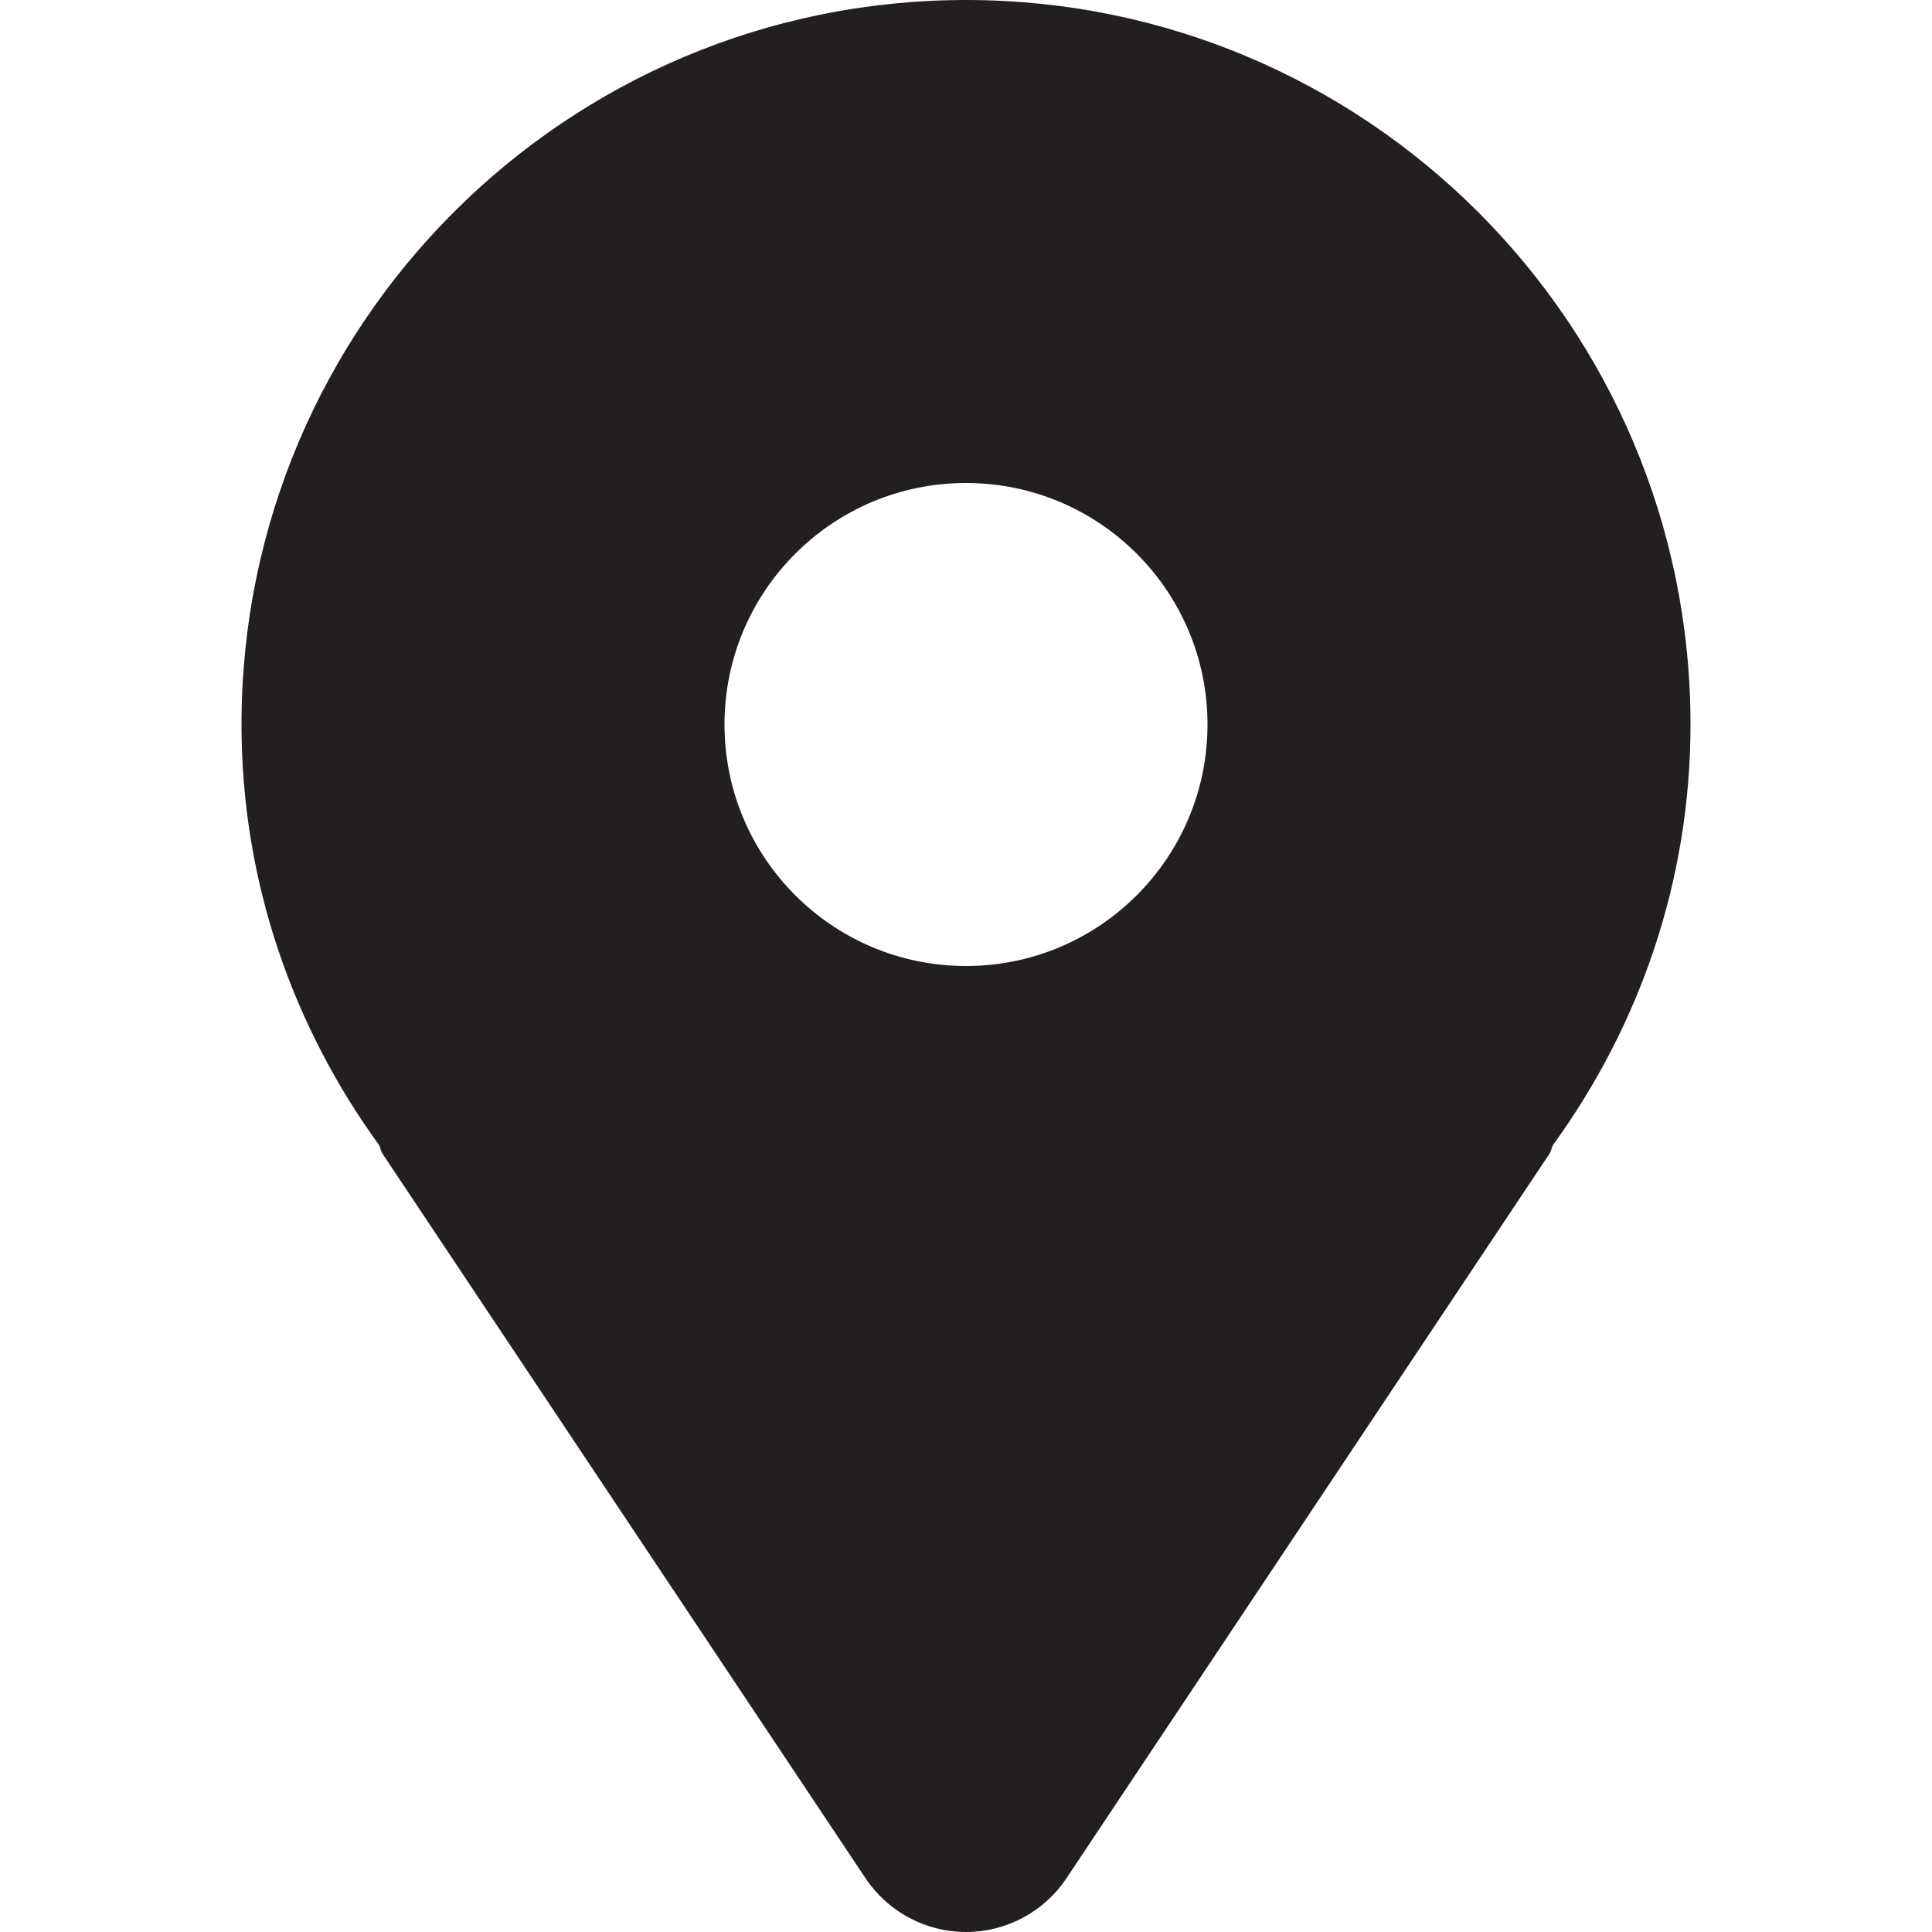
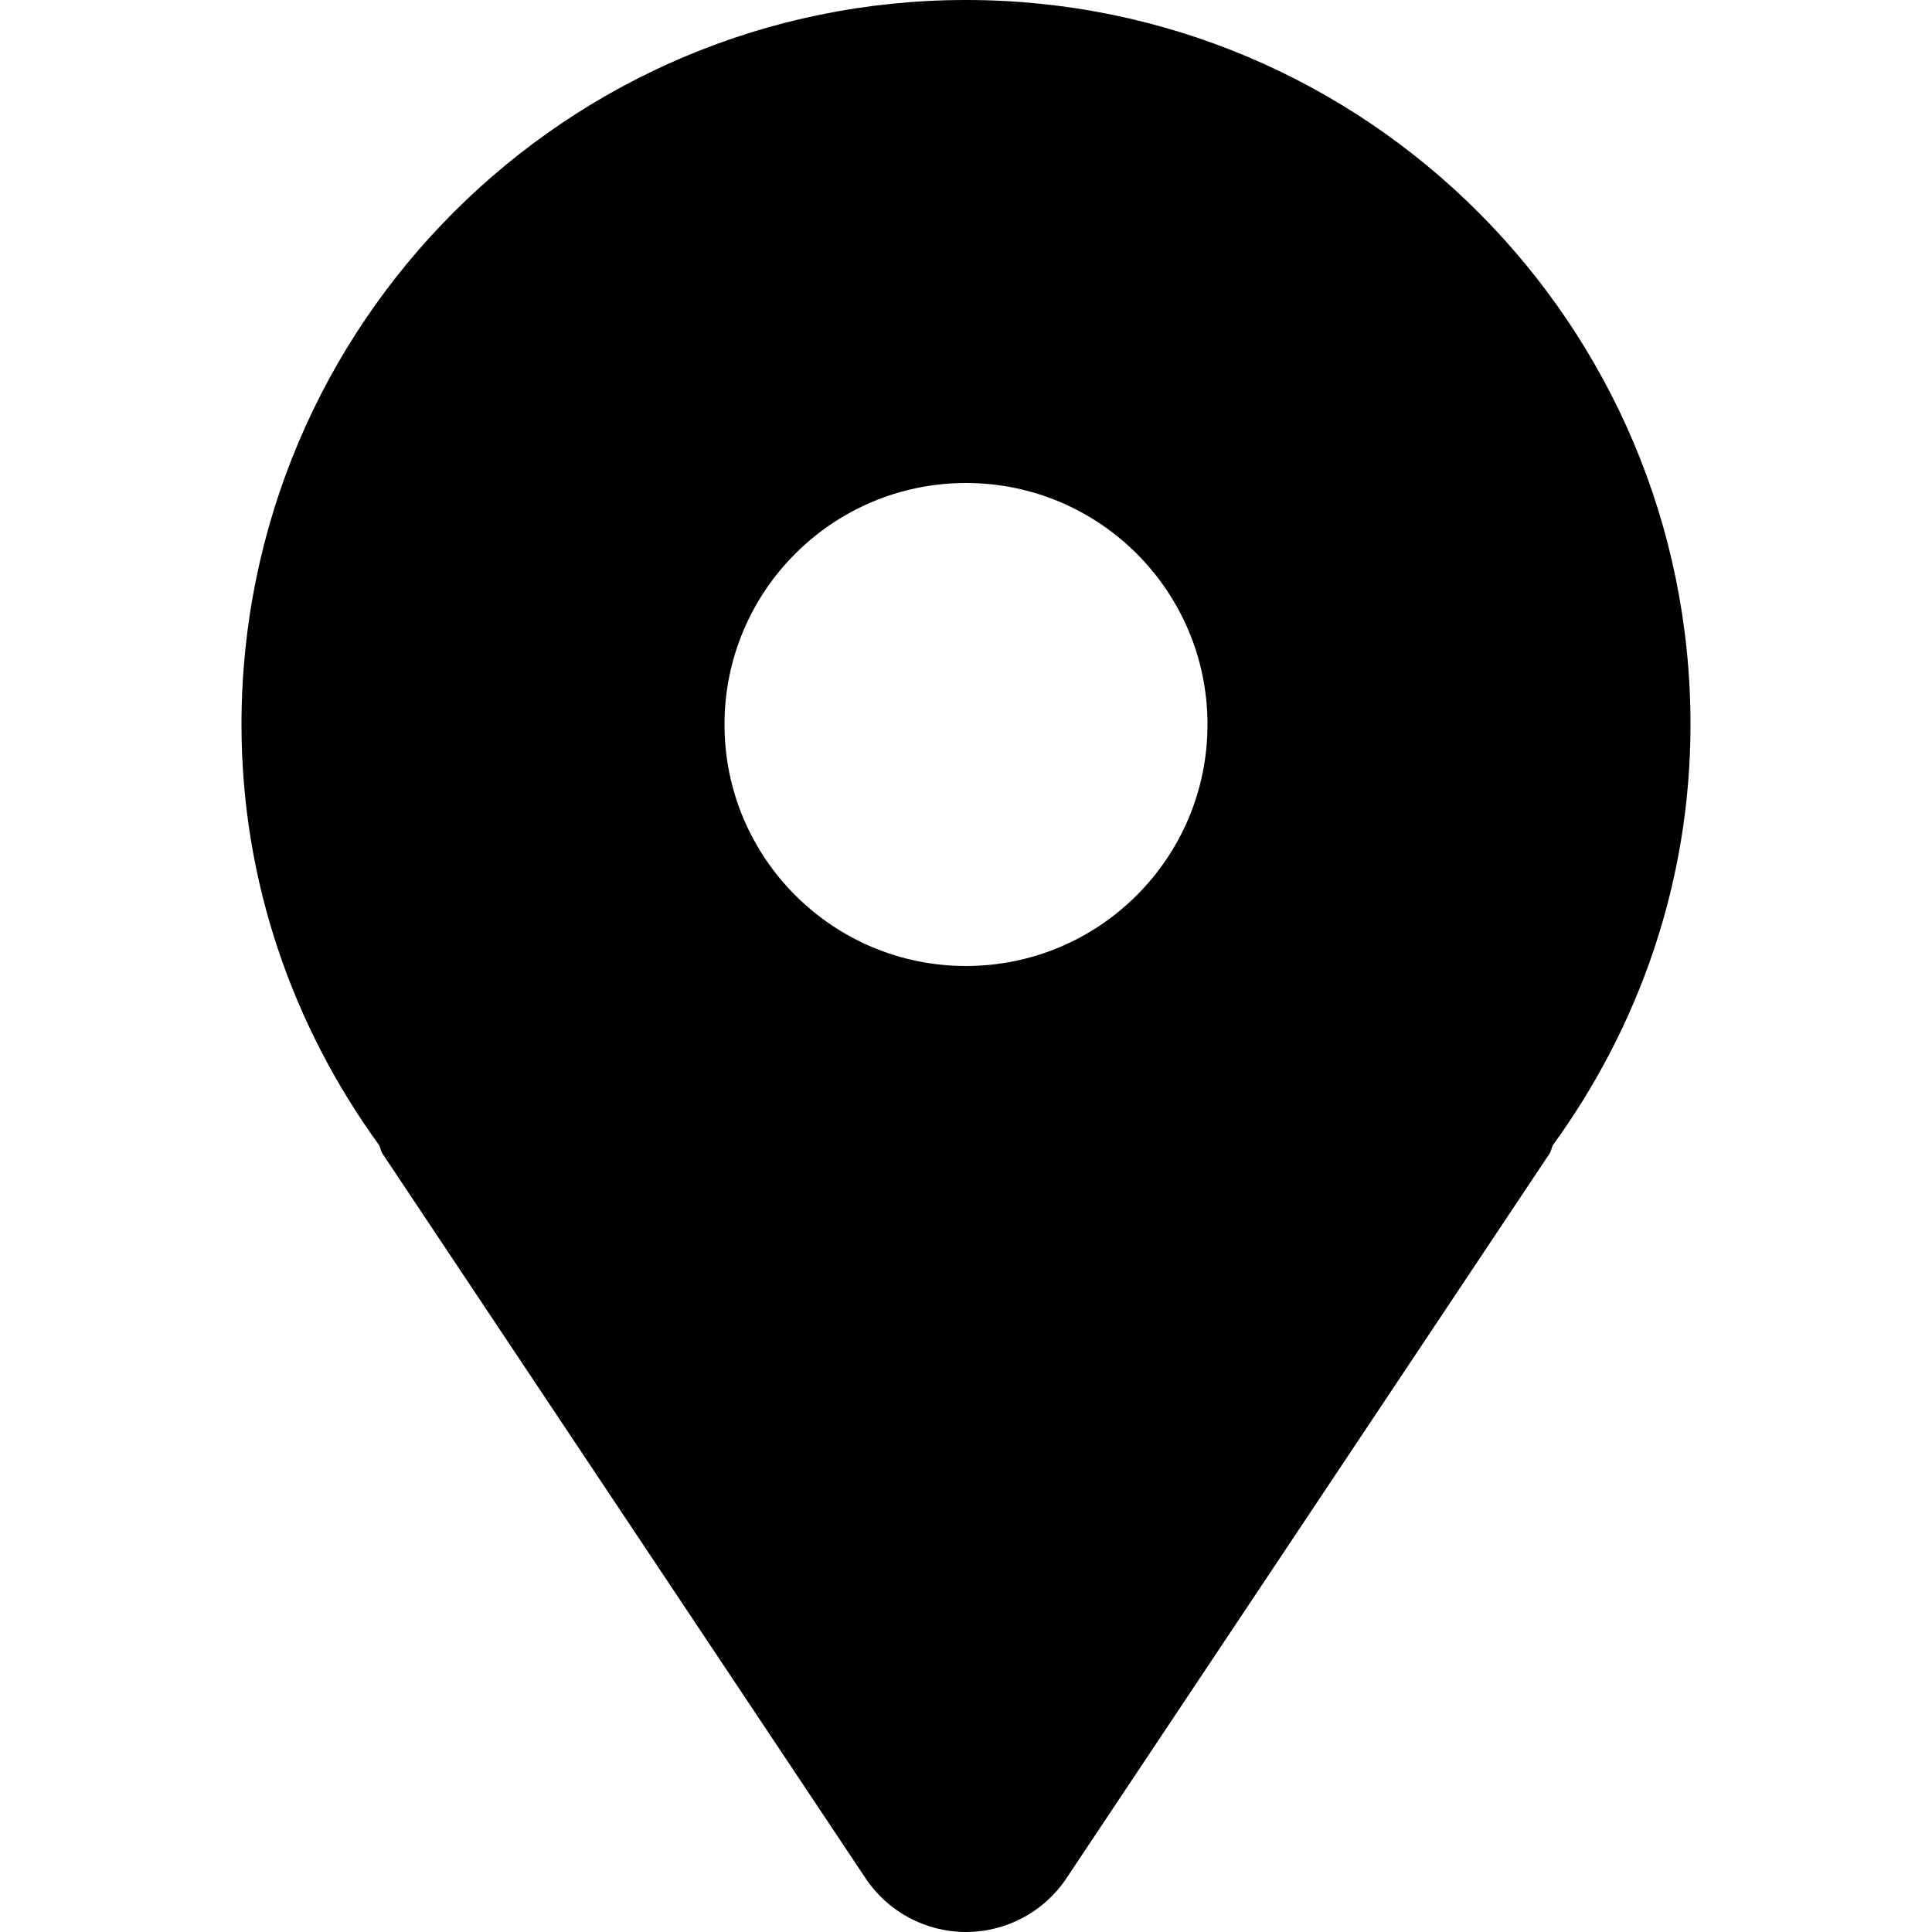
- <svg xmlns="http://www.w3.org/2000/svg" version="1.0" id="Layer_1" width="64px" height="64px" viewBox="0 0 64 64" enable-background="new 0 0 64 64" xml:space="preserve" fill="#000000">
+ <svg xmlns="http://www.w3.org/2000/svg" version="1.0" id="Layer_1" width="64px" height="64px" viewBox="0 0 64 64" enable-background="new 0 0 64 64" xml:space="preserve" fill="currentColor">
  <g id="SVGRepo_bgCarrier" stroke-width="0" />
  <g id="SVGRepo_tracerCarrier" stroke-linecap="round" stroke-linejoin="round" />
  <g id="SVGRepo_iconCarrier">
-     <path fill="#231F20" d="M32,0C18.746,0,8,10.746,8,24c0,5.219,1.711,10.008,4.555,13.93c0.051,0.094,0.059,0.199,0.117,0.289l16,24 C29.414,63.332,30.664,64,32,64s2.586-0.668,3.328-1.781l16-24c0.059-0.09,0.066-0.195,0.117-0.289C54.289,34.008,56,29.219,56,24 C56,10.746,45.254,0,32,0z M32,32c-4.418,0-8-3.582-8-8s3.582-8,8-8s8,3.582,8,8S36.418,32,32,32z" />
+     <path fill="currentColor" d="M32,0C18.746,0,8,10.746,8,24c0,5.219,1.711,10.008,4.555,13.93c0.051,0.094,0.059,0.199,0.117,0.289l16,24 C29.414,63.332,30.664,64,32,64s2.586-0.668,3.328-1.781l16-24c0.059-0.09,0.066-0.195,0.117-0.289C54.289,34.008,56,29.219,56,24 C56,10.746,45.254,0,32,0z M32,32c-4.418,0-8-3.582-8-8s3.582-8,8-8s8,3.582,8,8S36.418,32,32,32z" />
  </g>
</svg>
